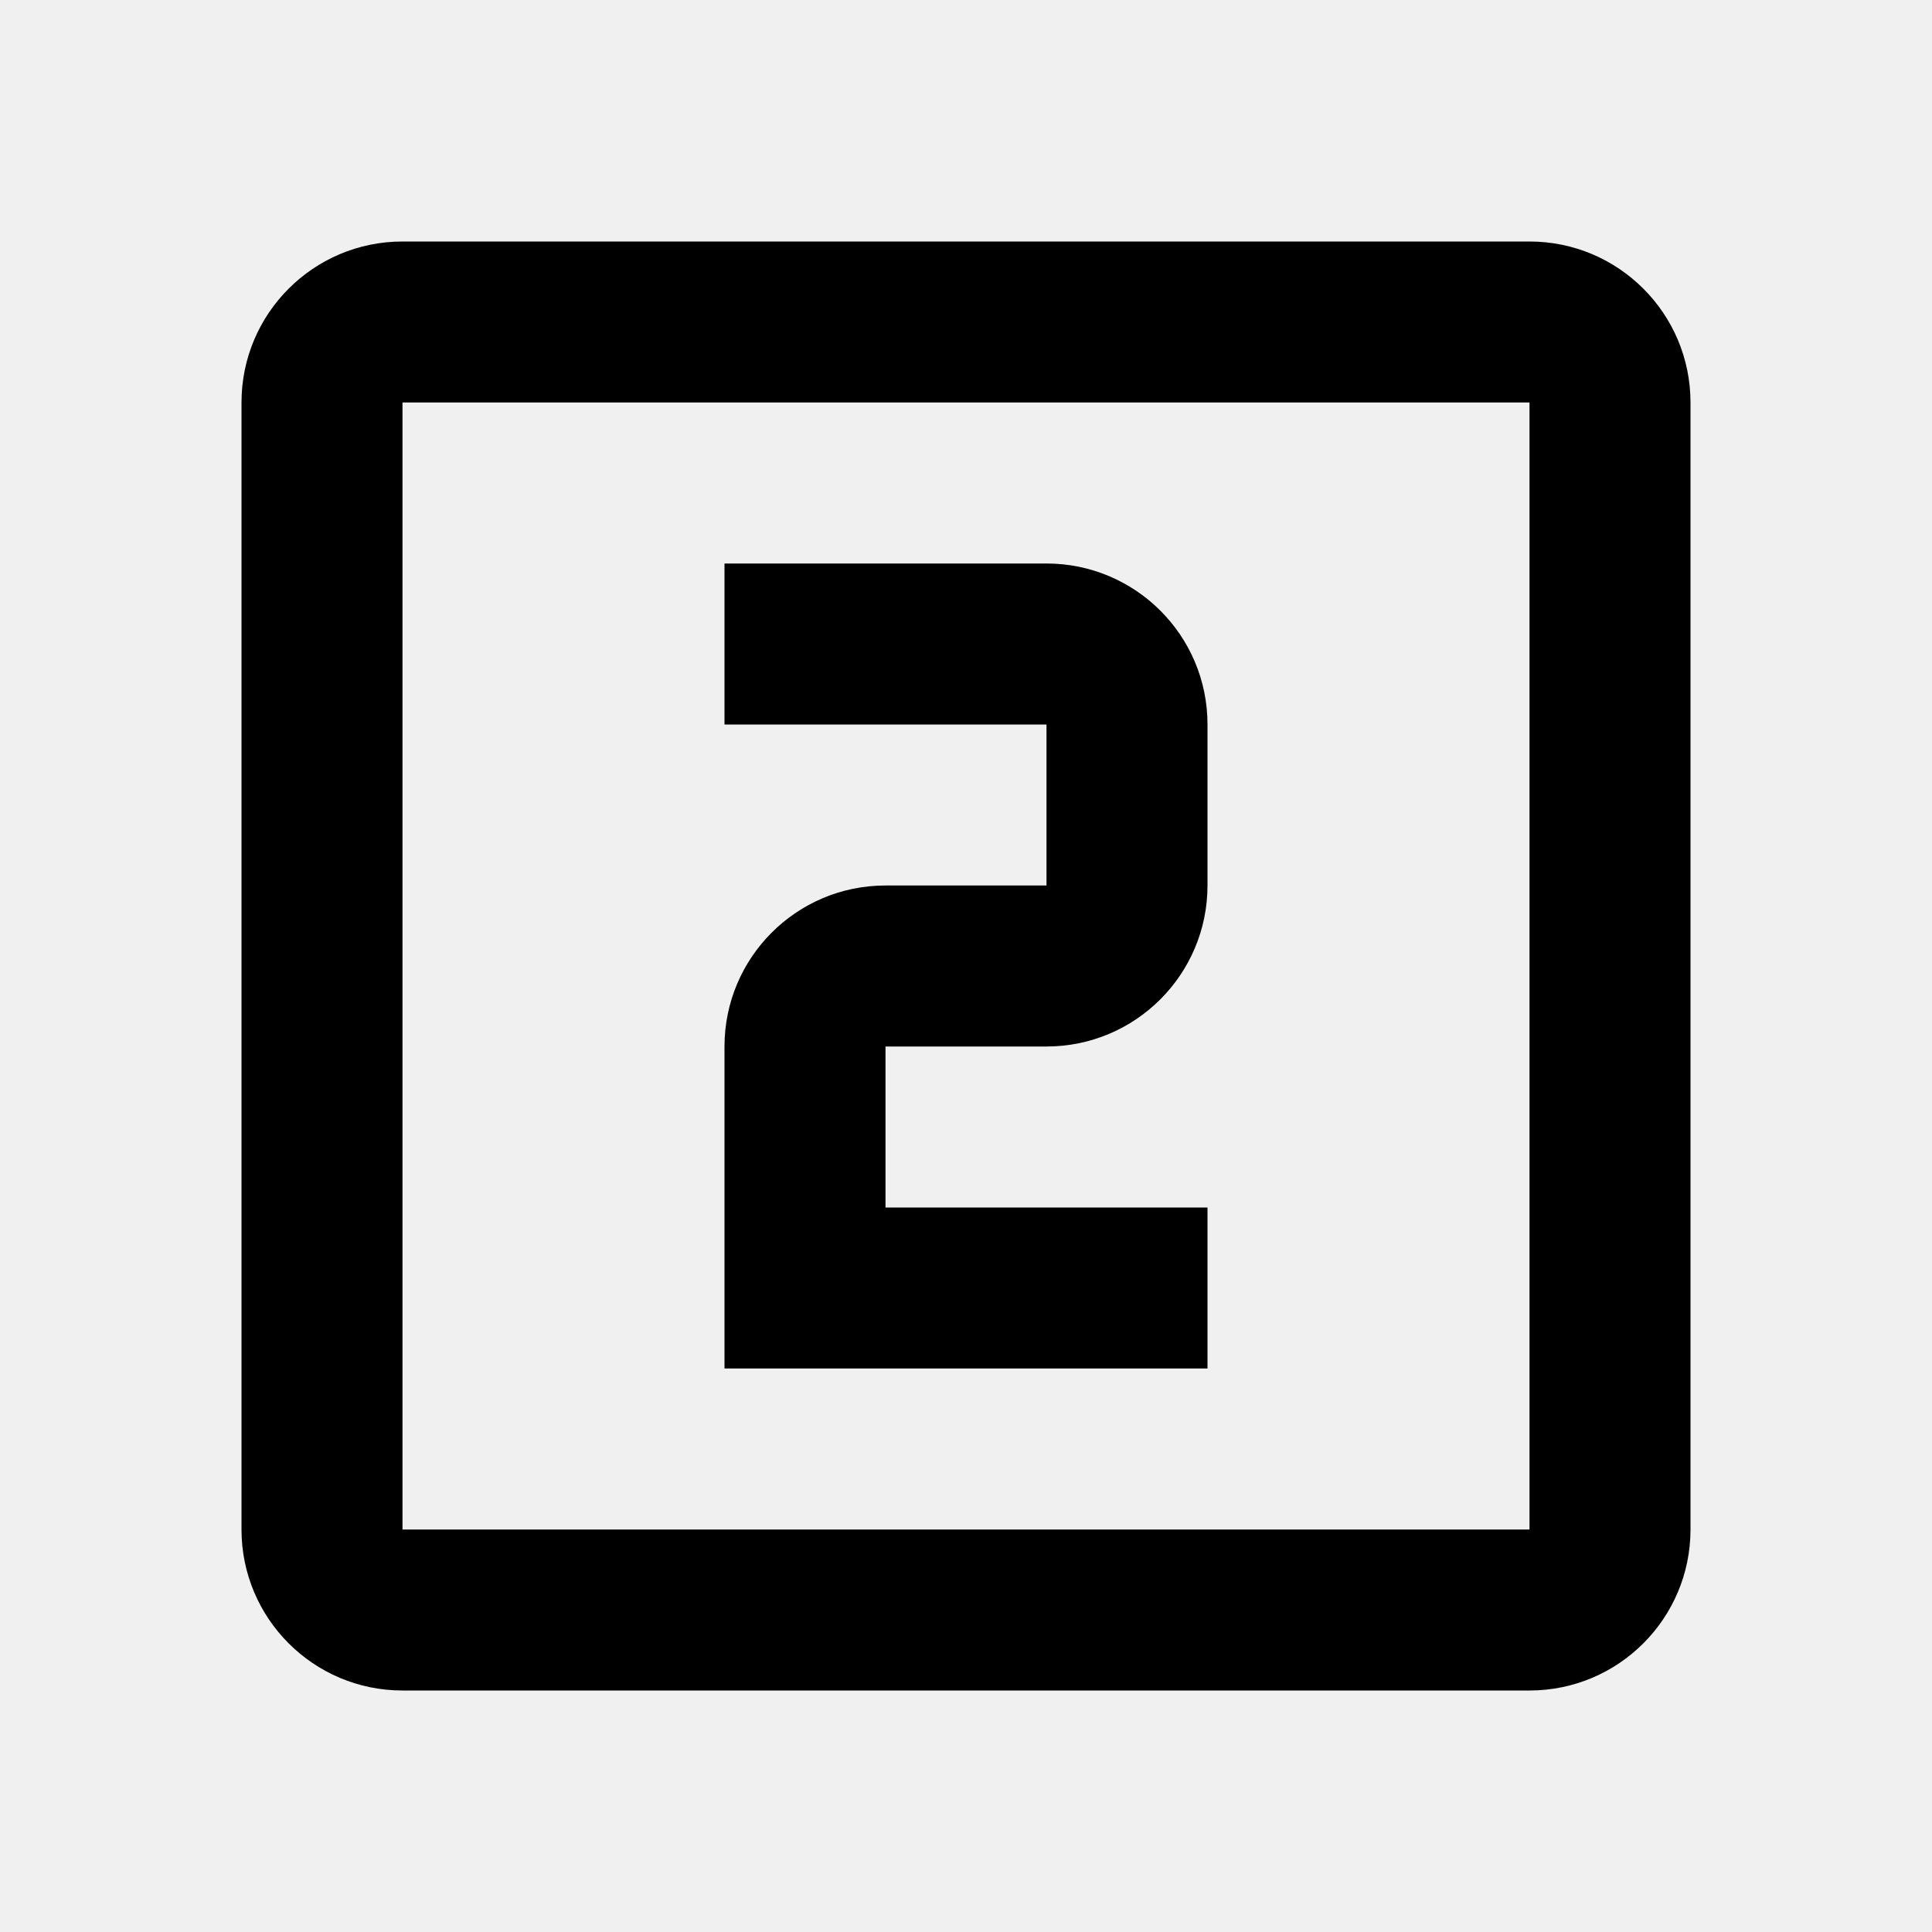
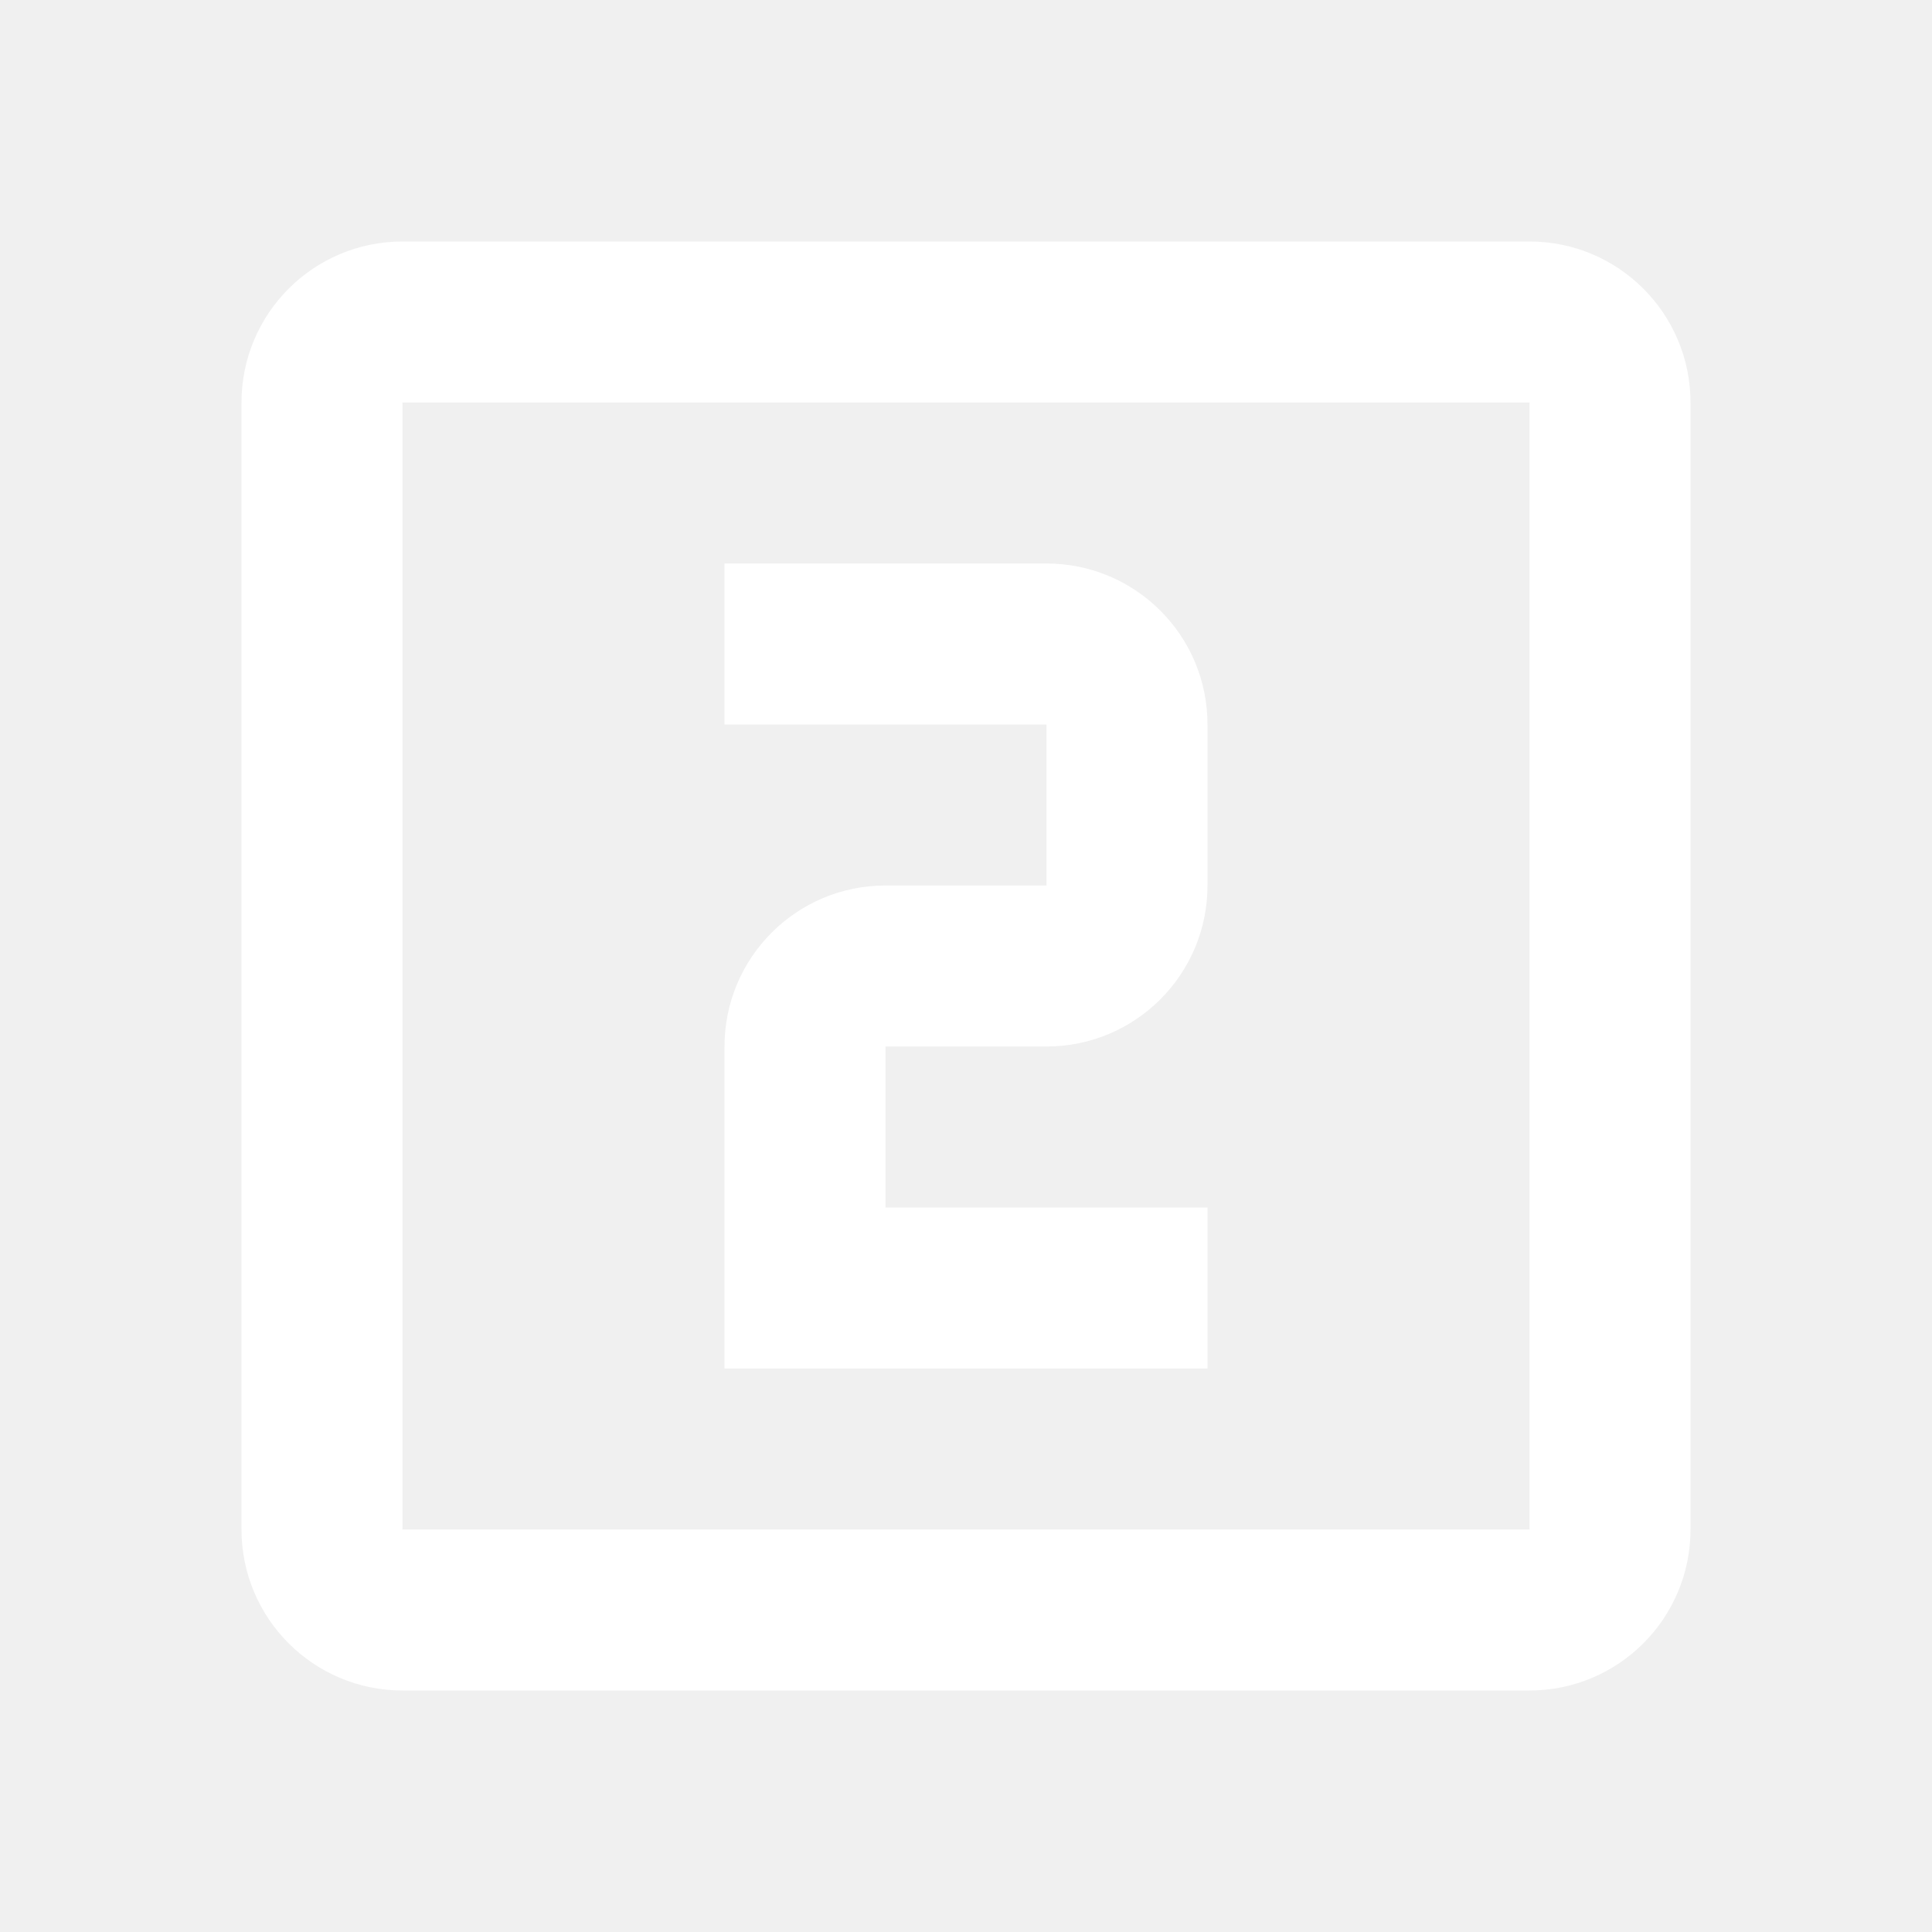
<svg xmlns="http://www.w3.org/2000/svg" version="1.1" width="24" height="24" viewBox="0 0 24 24">
-   <path d="M15,15H11V13H13A2,2 0 0,0 15,11V9C15,7.89 14.1,7 13,7H9V9H13V11H11A2,2 0 0,0 9,13V17H15M19,19H5V5H19M19,3H5A2,2 0 0,0 3,5V19A2,2 0 0,0 5,21H19A2,2 0 0,0 21,19V5A2,2 0 0,0 19,3Z" />
+   <path fill="white" d="M15,15H11V13H13A2,2 0 0,0 15,11V9C15,7.89 14.1,7 13,7H9V9H13V11H11A2,2 0 0,0 9,13V17H15M19,19H5V5H19M19,3H5A2,2 0 0,0 3,5V19A2,2 0 0,0 5,21H19A2,2 0 0,0 21,19V5A2,2 0 0,0 19,3Z" />
</svg>
